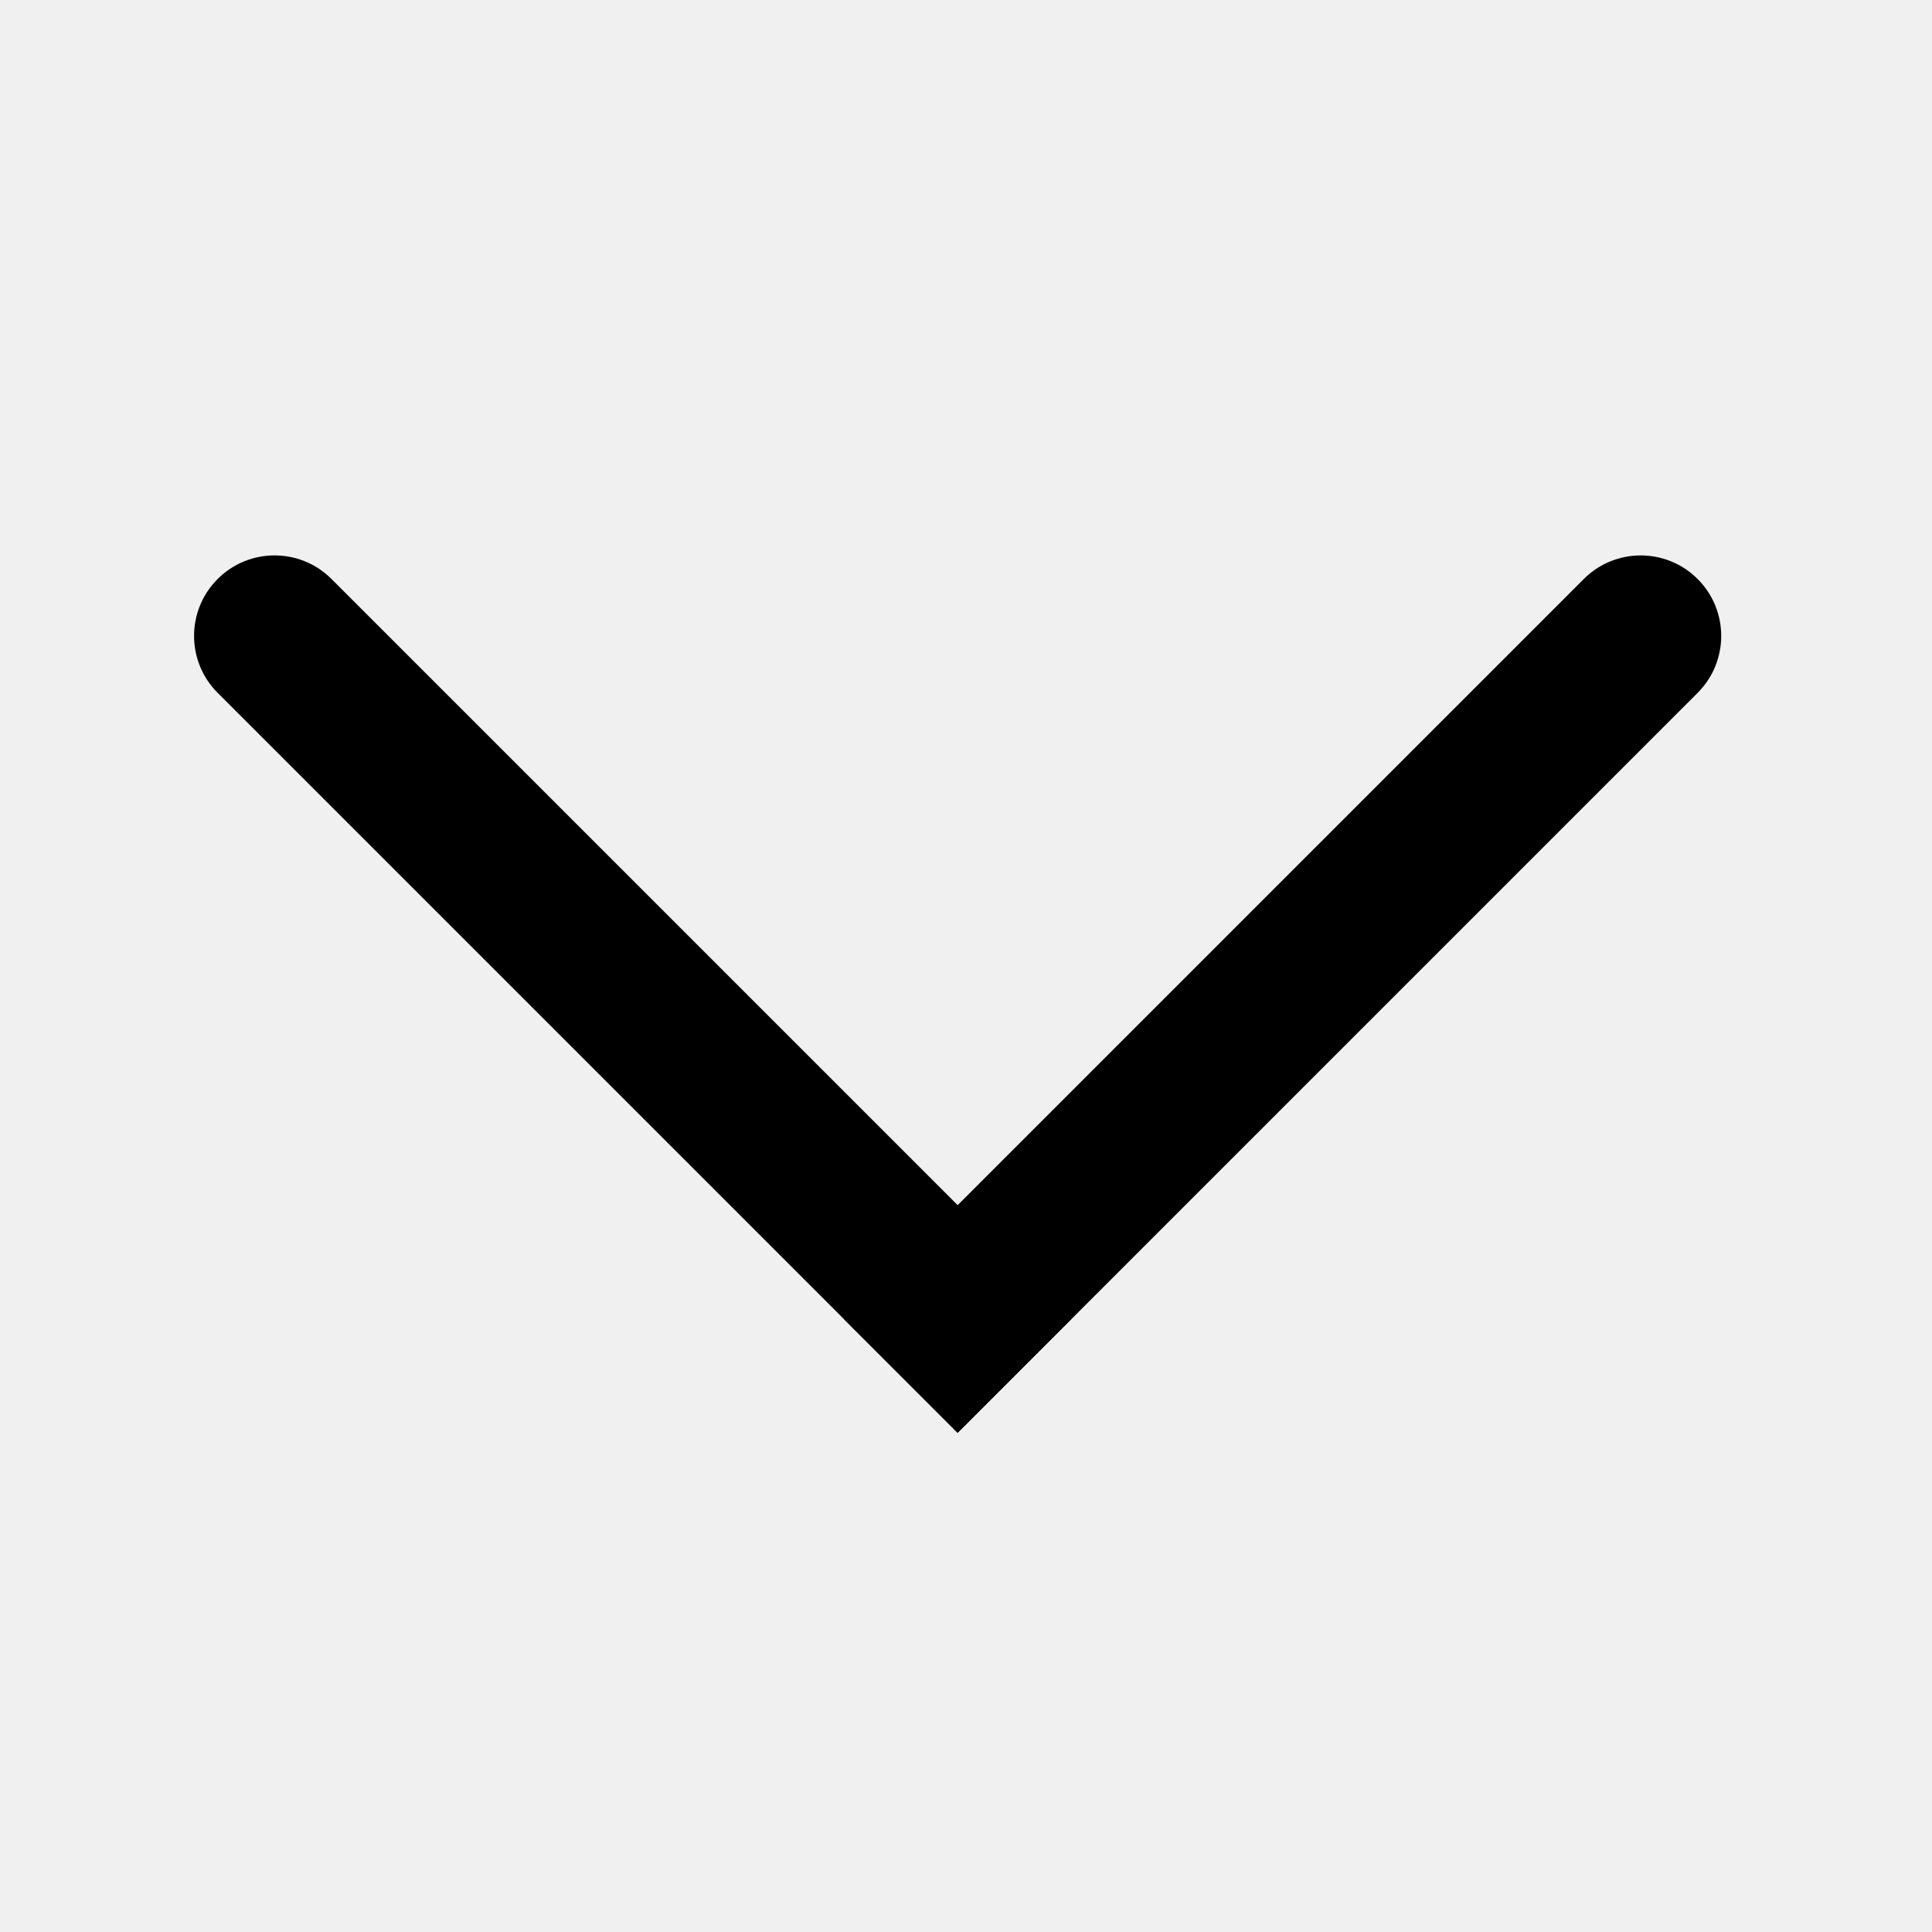
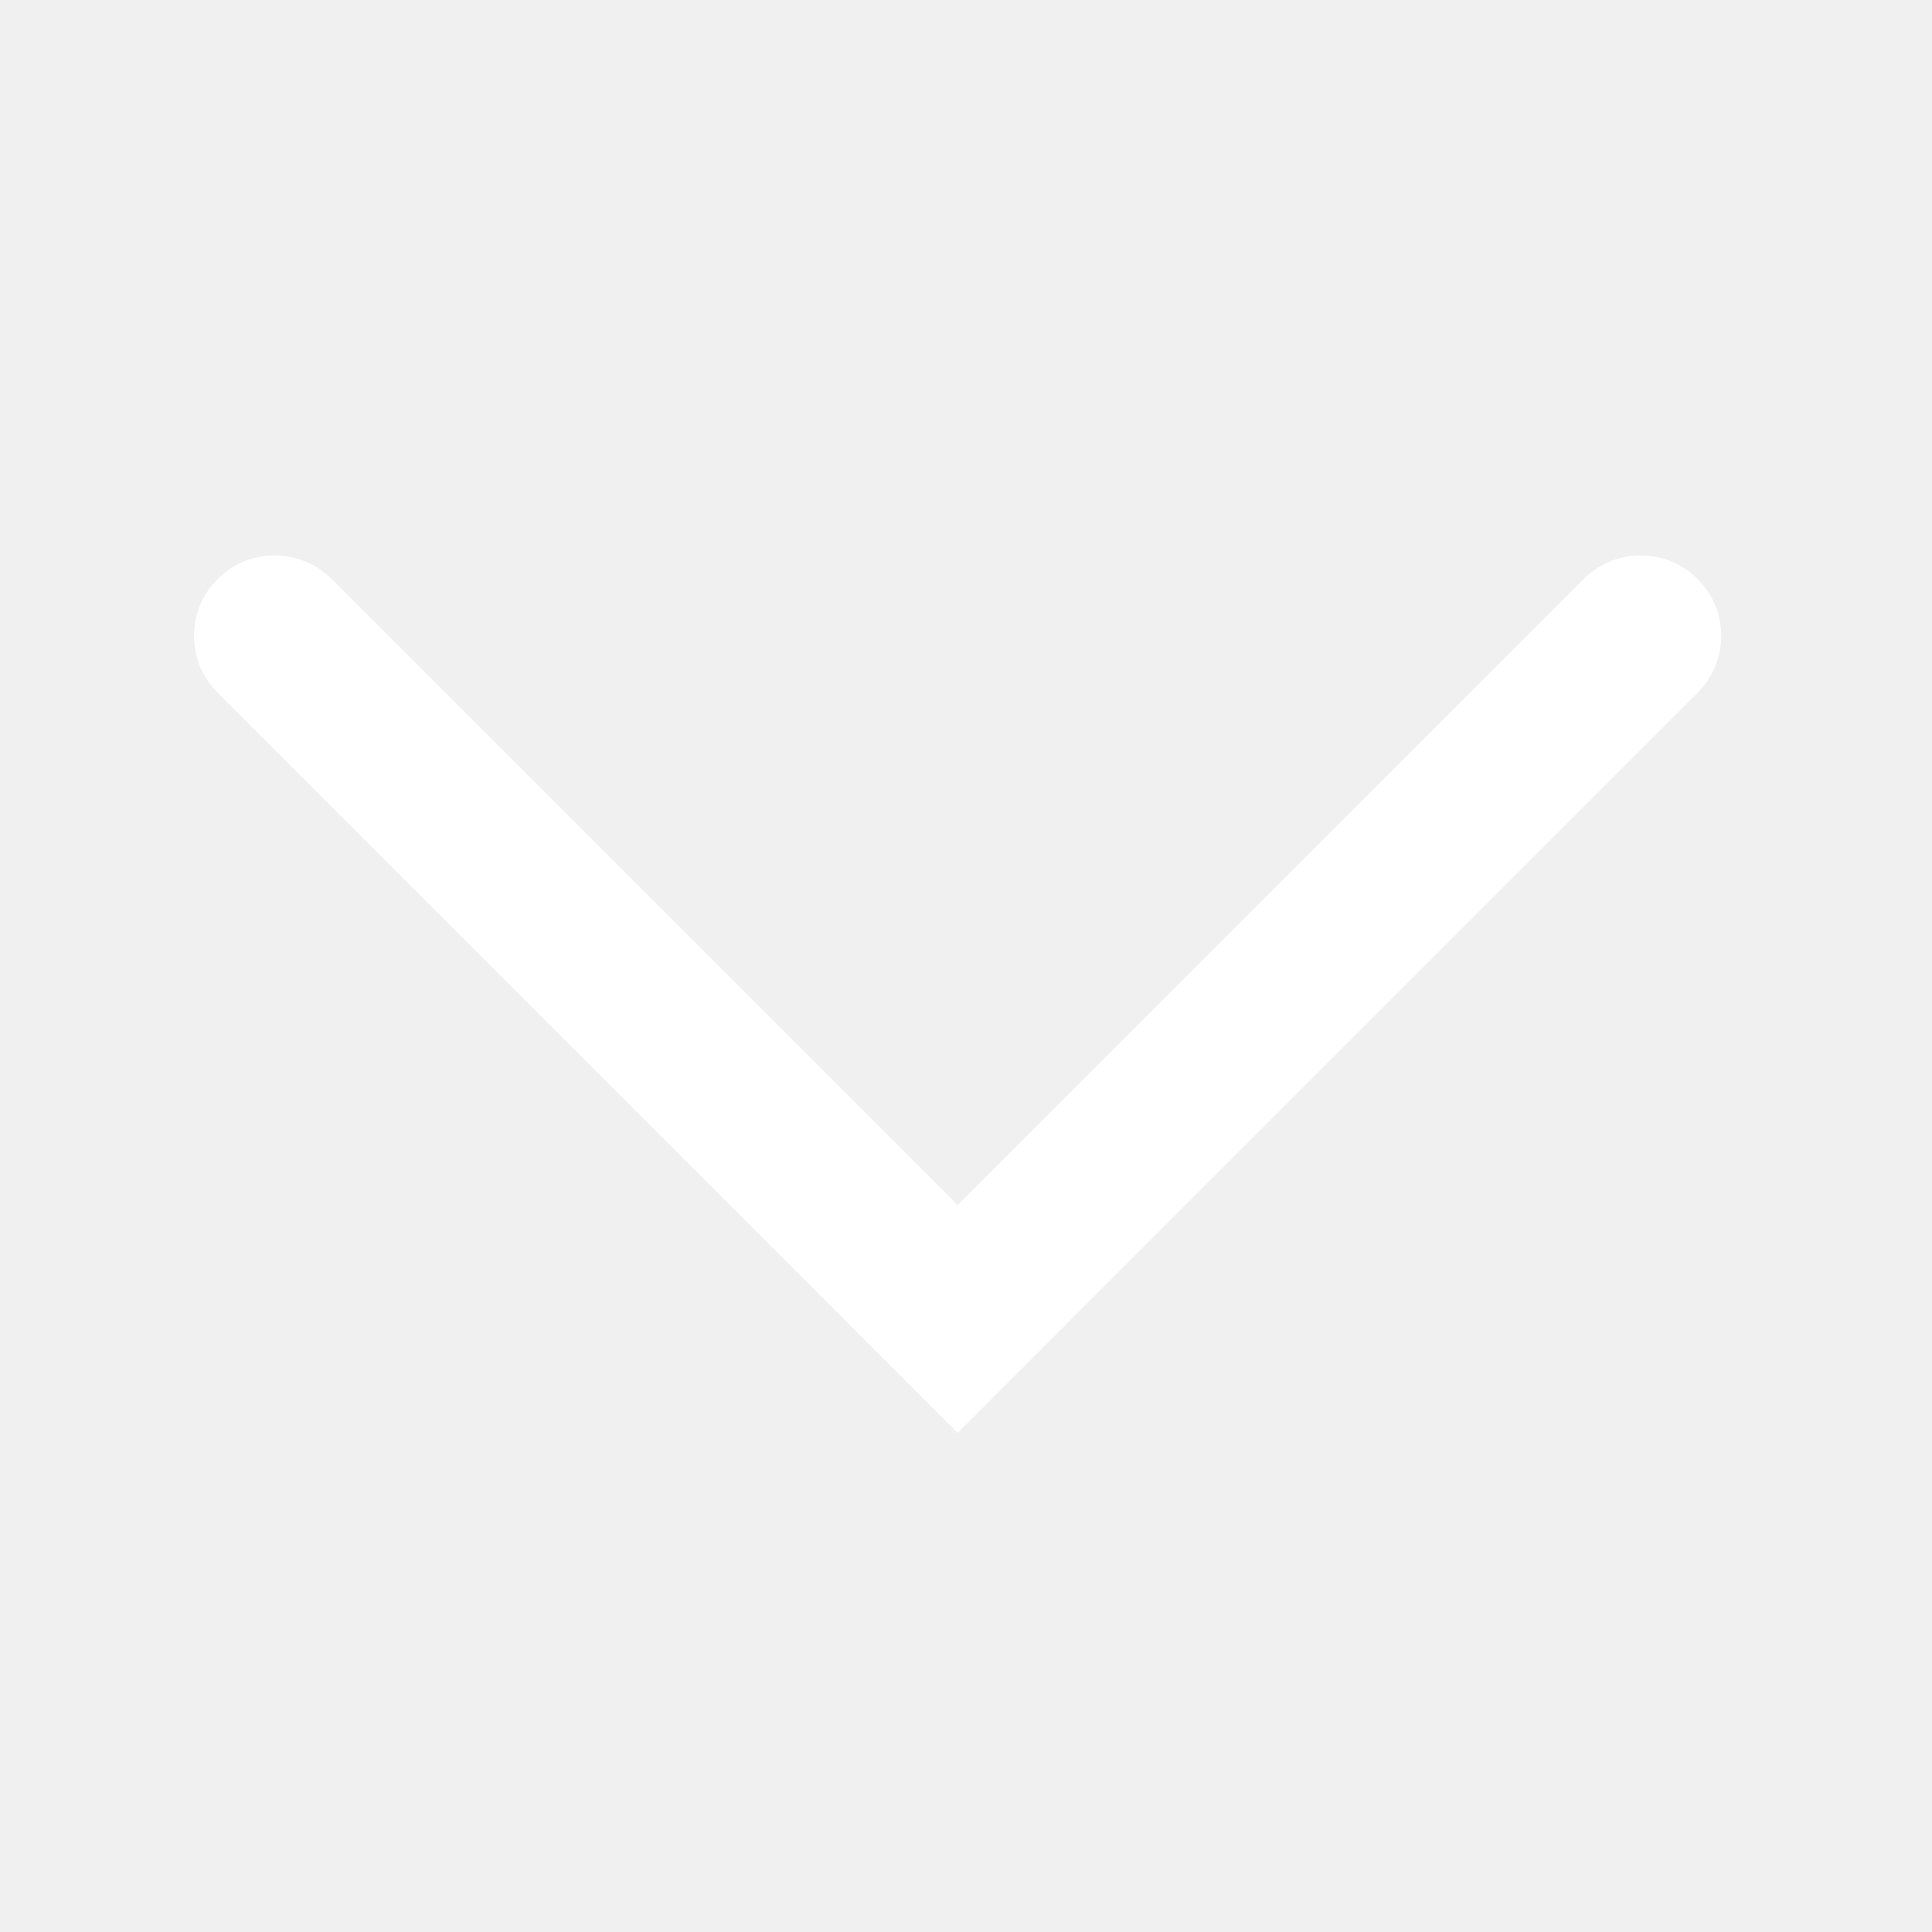
<svg xmlns="http://www.w3.org/2000/svg" width="24" height="24" viewBox="0 0 24 24">
  <g id="Arrow-Dwn-Icon" transform="translate(-869 -1170)">
    <g id="Group_4479" data-name="Group 4479">
      <rect id="Rectangle_3344" data-name="Rectangle 3344" width="24" height="24" transform="translate(869 1170)" fill="none" />
    </g>
    <g id="Group_4480" data-name="Group 4480">
-       <path id="Rectangle_3345" data-name="Rectangle 3345" d="M0,0H13a1,1,0,0,1,1,1V1a1,1,0,0,1-1,1H0A0,0,0,0,1,0,2V0A0,0,0,0,1,0,0Z" transform="translate(879.482 1186.385) rotate(-45)" />
-       <path id="Rectangle_3346" data-name="Rectangle 3346" d="M0,0H13a1,1,0,0,1,1,1V1a1,1,0,0,1-1,1H0A0,0,0,0,1,0,2V0A0,0,0,0,1,0,0Z" transform="translate(880.896 1187.799) rotate(-135)" />
+       <path id="Rectangle_3345" data-name="Rectangle 3345" d="M0,0H13a1,1,0,0,1,1,1V1a1,1,0,0,1-1,1H0A0,0,0,0,1,0,2V0A0,0,0,0,1,0,0Z" transform="translate(879.482 1186.385) rotate(-45)" fill="#fff" />
+       <path id="Rectangle_3346" data-name="Rectangle 3346" d="M0,0H13a1,1,0,0,1,1,1V1a1,1,0,0,1-1,1H0A0,0,0,0,1,0,2V0A0,0,0,0,1,0,0Z" transform="translate(880.896 1187.799) rotate(-135)" fill="#fff" />
    </g>
  </g>
</svg>
